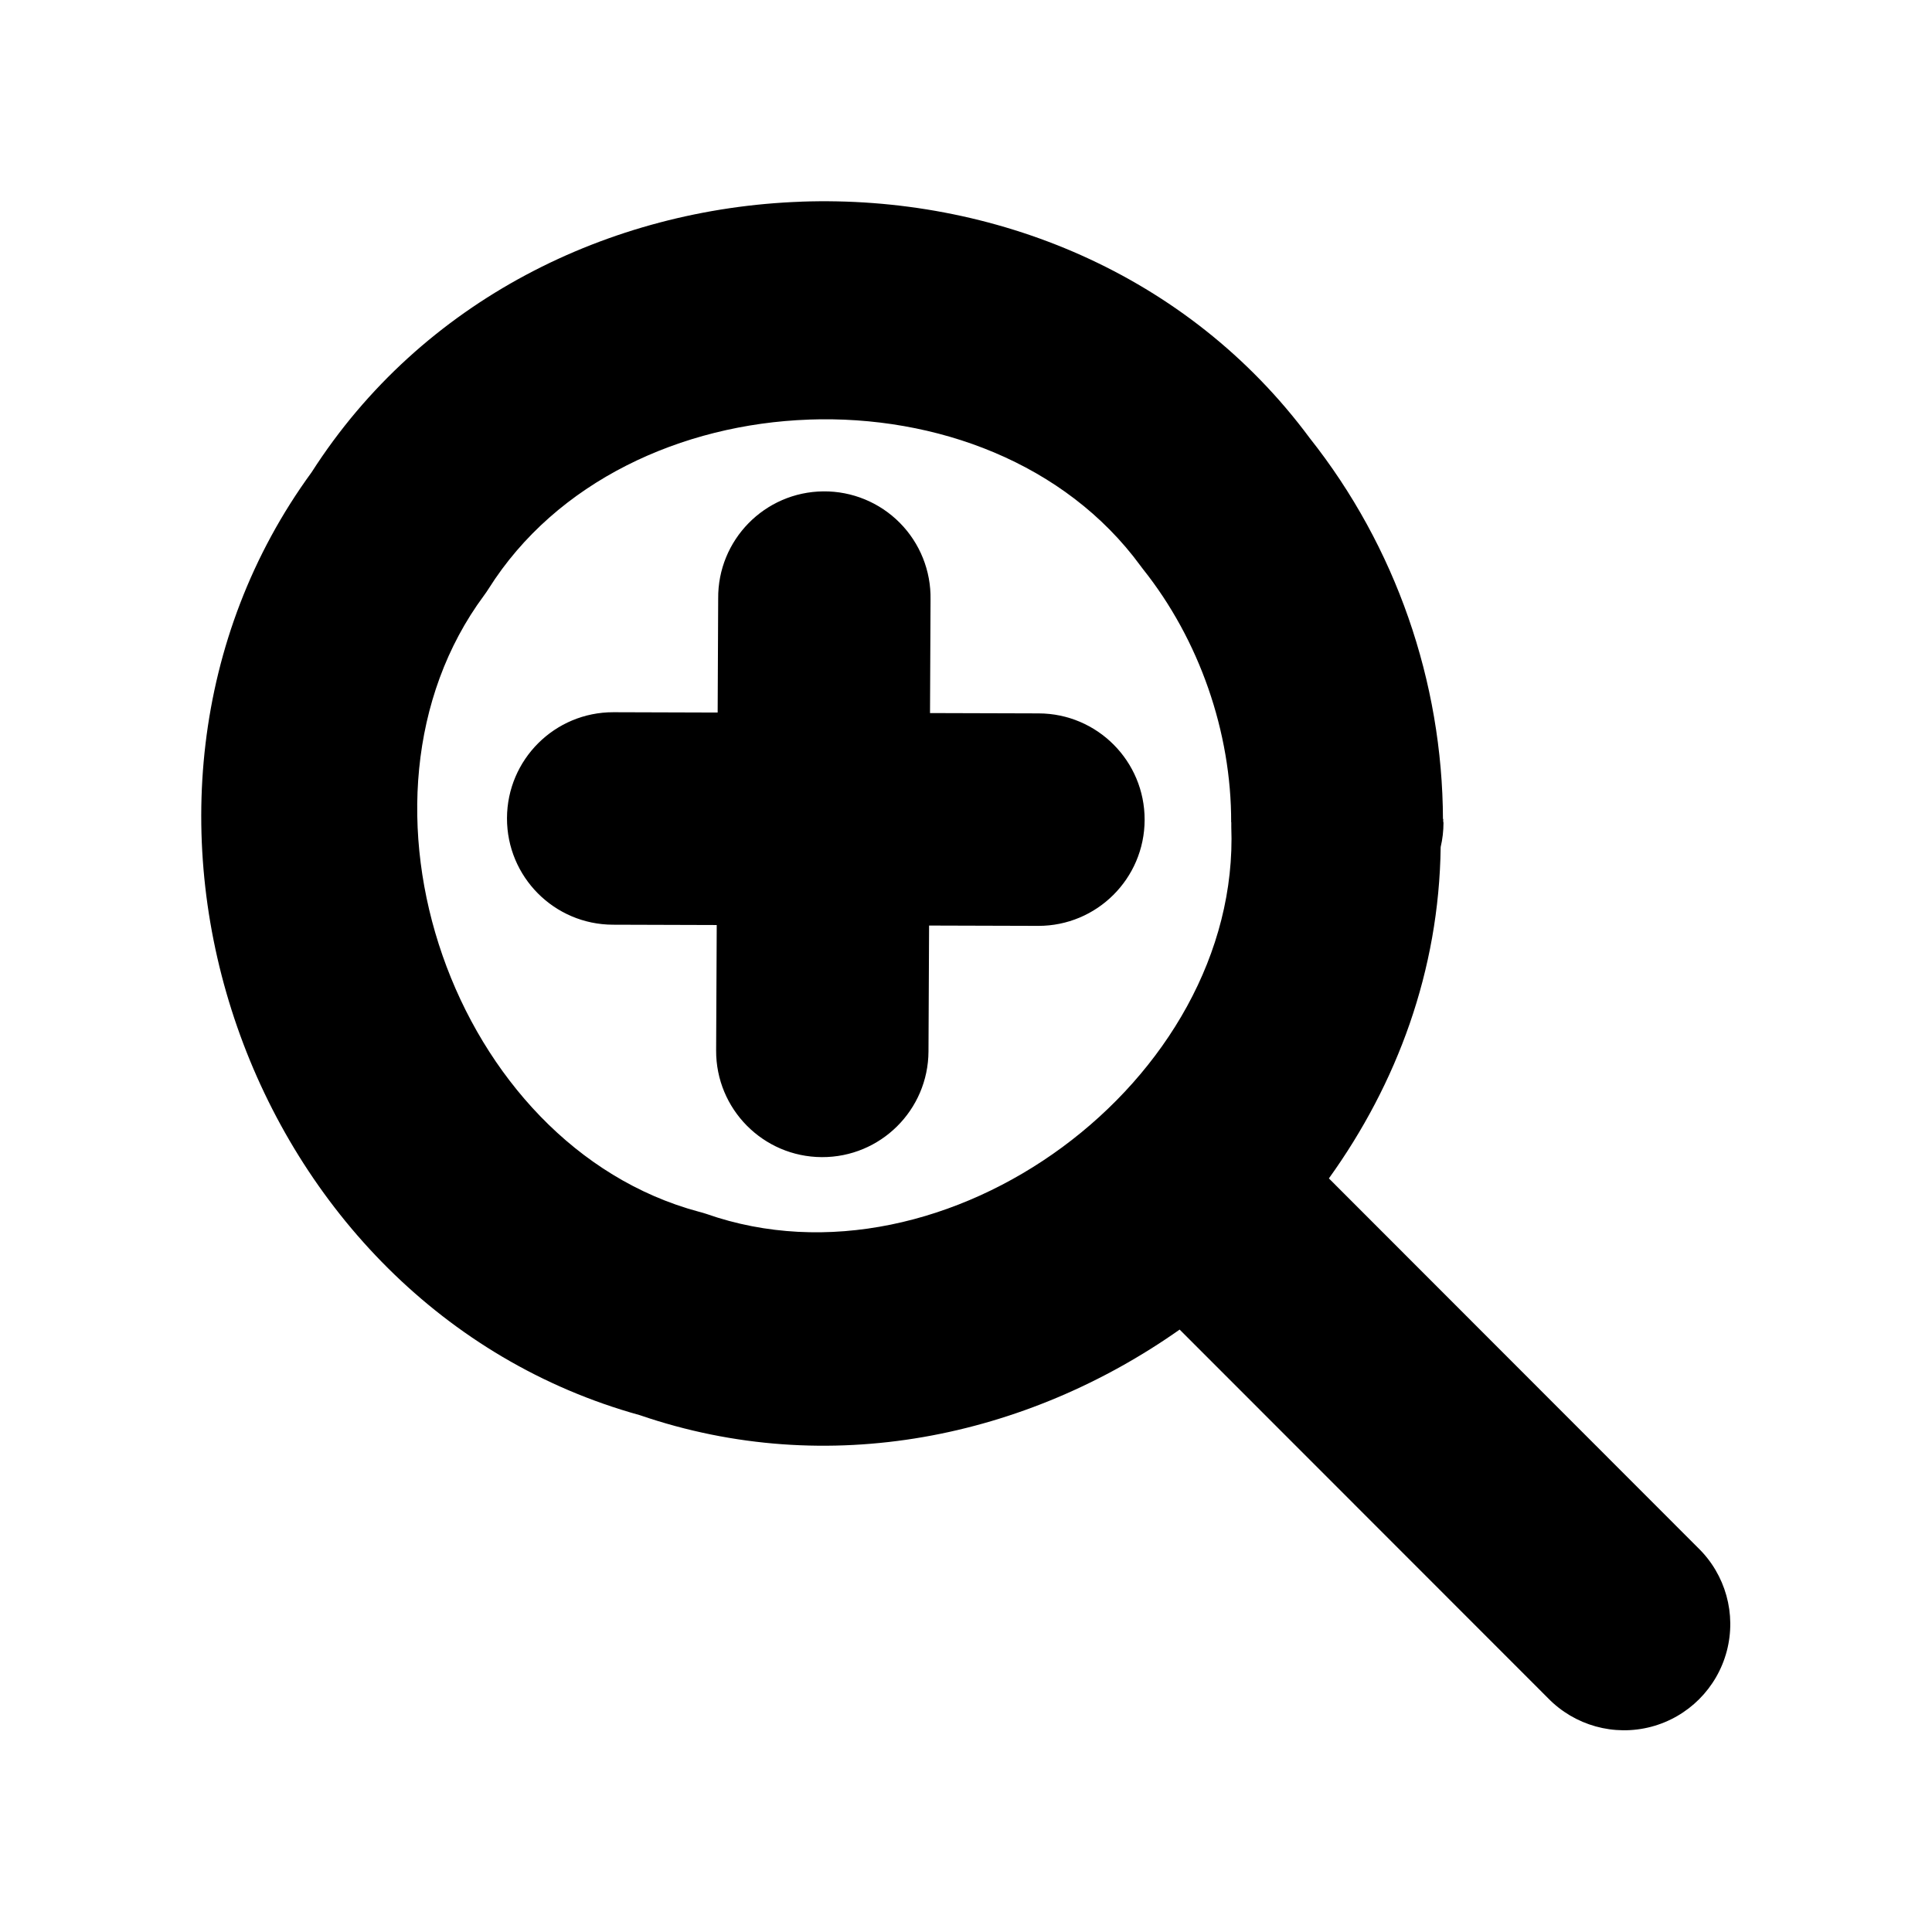
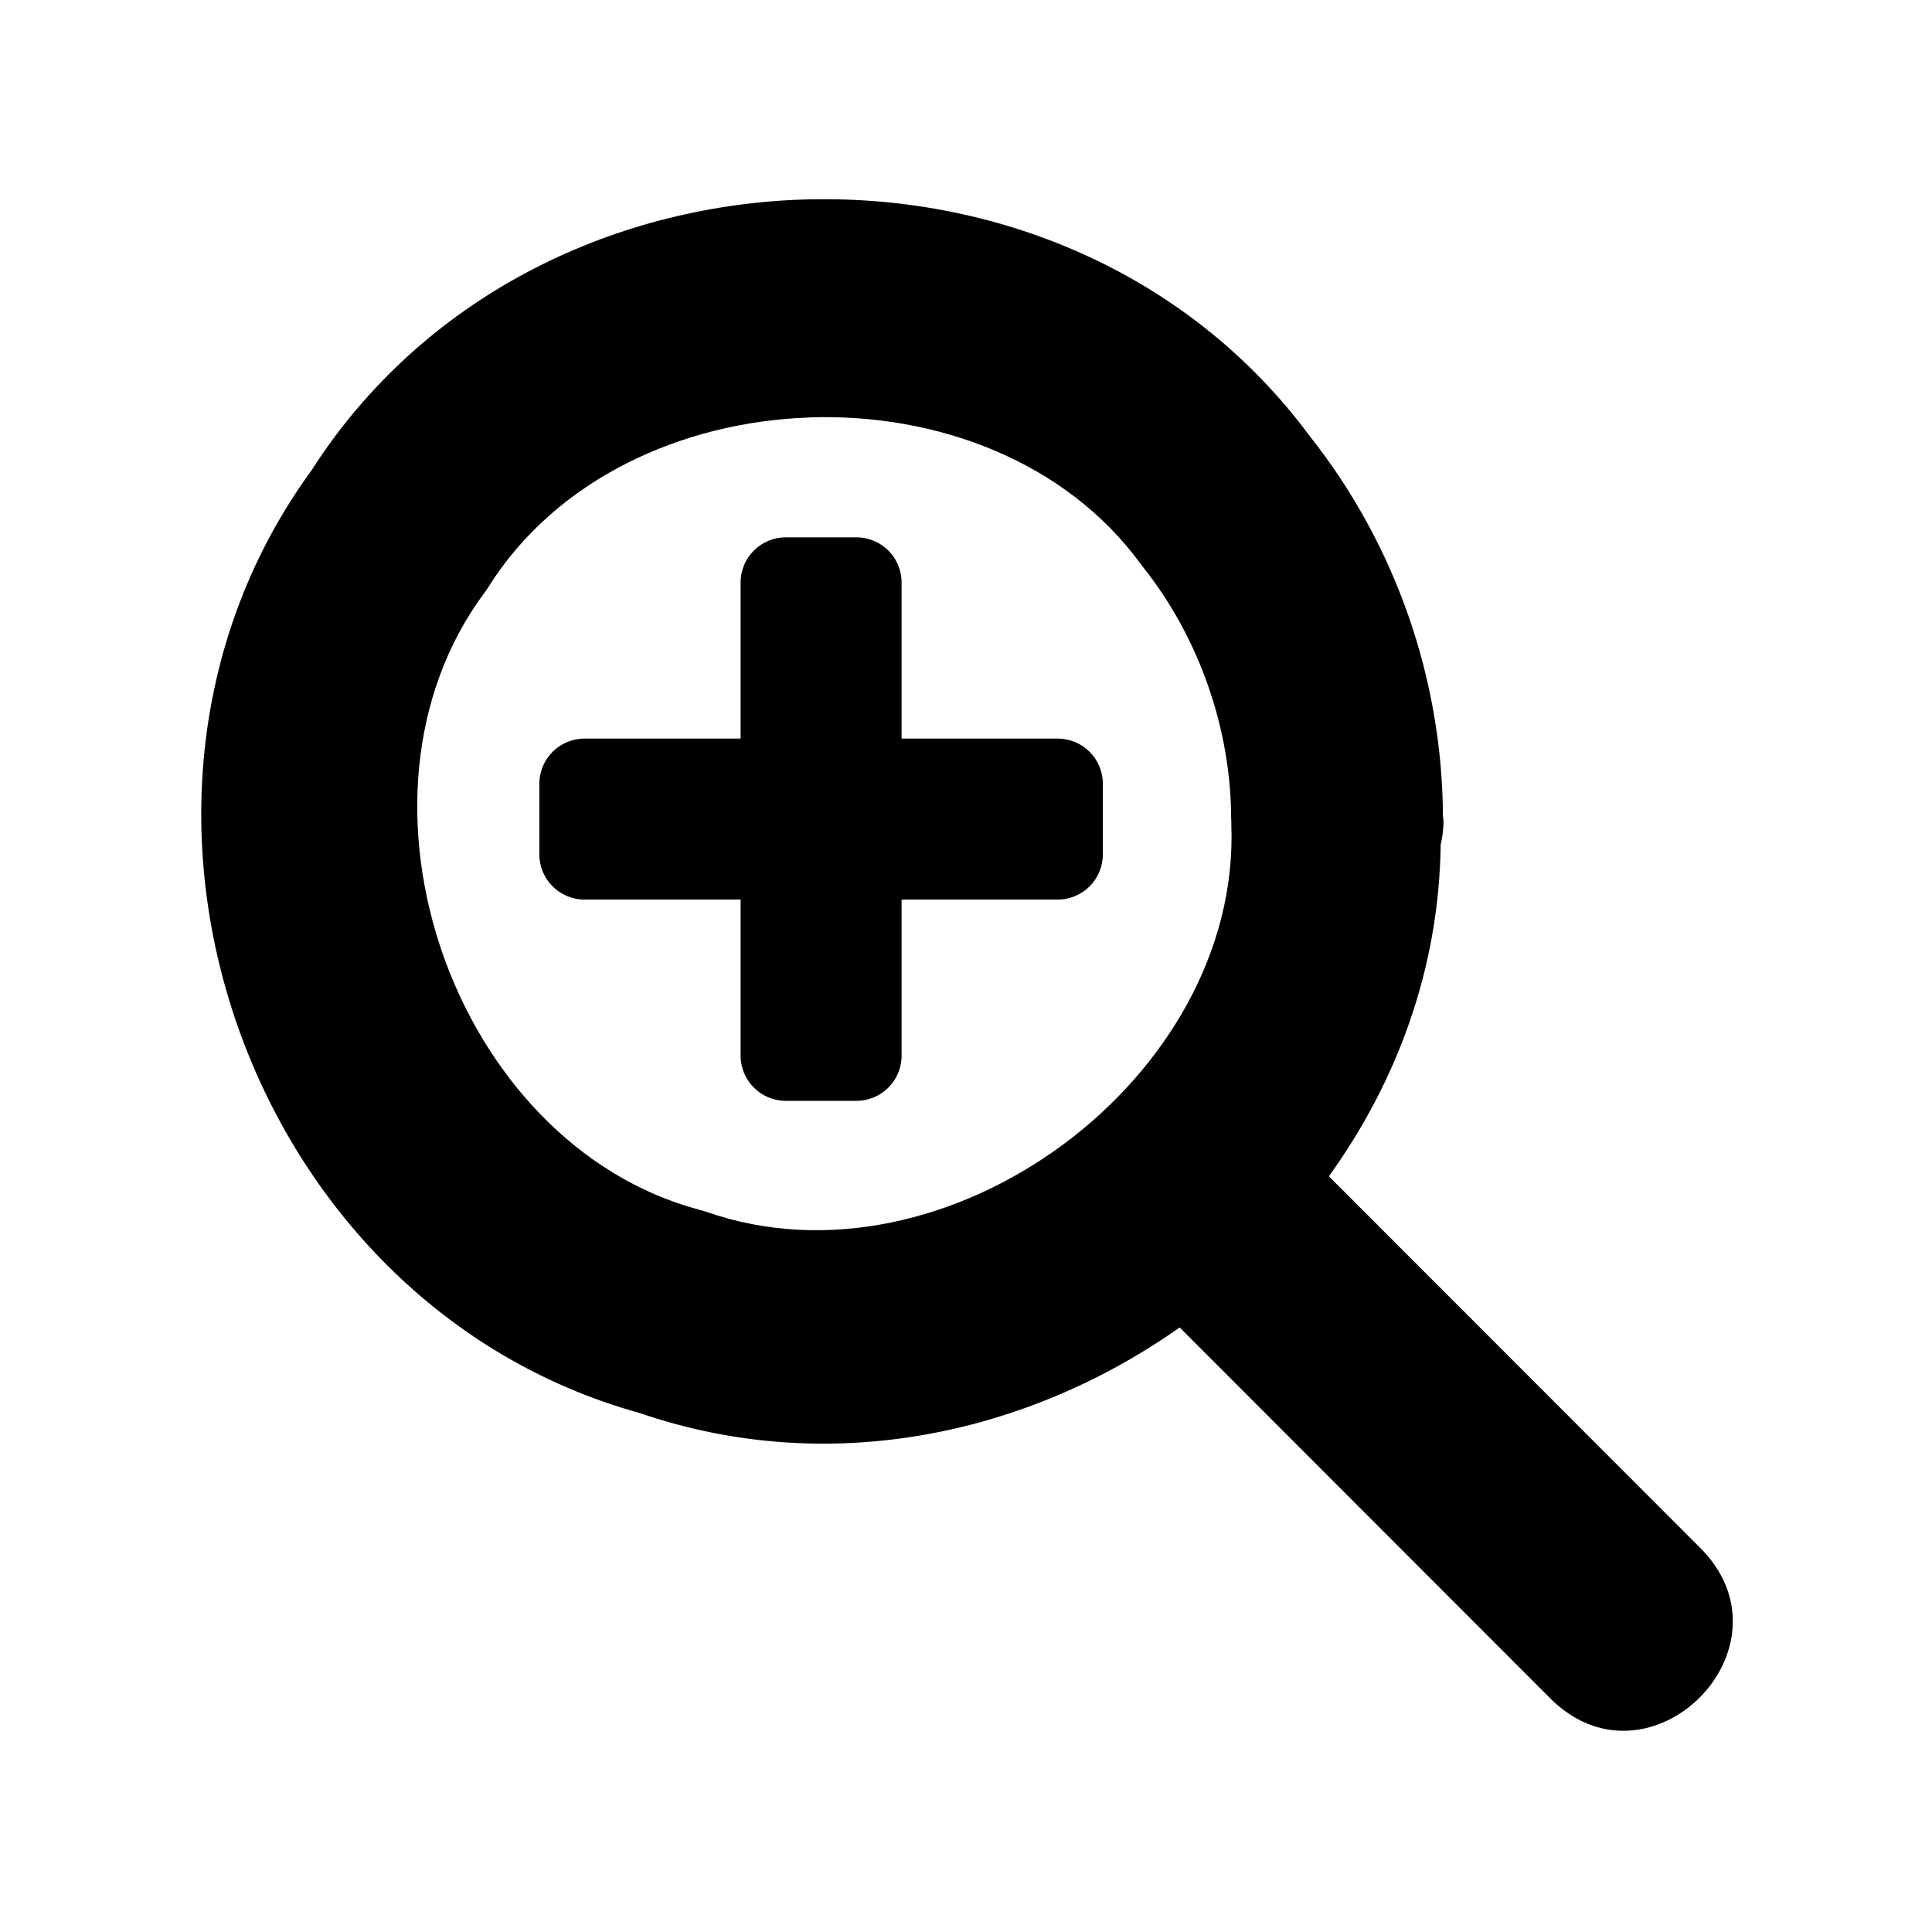
- <svg xmlns="http://www.w3.org/2000/svg" height="48" width="48" version="1.1">
-   <path style="color-rendering:auto;text-decoration-color:#000000;color:#000000;isolation:auto;mix-blend-mode:normal;shape-rendering:auto;solid-color:#000000;block-progression:tb;text-decoration-line:none;image-rendering:auto;white-space:normal;text-indent:0;text-transform:none;text-decoration-style:solid;fill:#000000" d="m19.906 5.011c-4.752 0.168-9.421 2.438-12.164 6.722-6 8.22-1.649 20.713 8.153 23.426 4.693 1.61 9.618 0.549 13.413-2.126l9.15 9.155a2.638 2.639 0 1 0 3.73 -3.732l-9.172-9.179c1.694-2.357 2.737-5.159 2.777-8.232a2.638 2.639 0 0 0 0.07 -0.601c0-0.017-0.008-0.032-0.008-0.049-0.001-0.02 0.006-0.037 0.005-0.057l-0.01 0.023c-0.011-3.43-1.177-6.785-3.308-9.474-3.037-4.104-7.871-6.046-12.637-5.877zm0.191 5.413c3.16-0.112 6.367 1.081 8.235 3.629a2.638 2.639 0 0 0 0.064 0.085c1.4 1.756 2.198 4.048 2.192 6.294l0.003-0.005a2.638 2.639 0 0 0 0 0.113c0.24 6.318-7.088 11.707-13.042 9.619a2.638 2.639 0 0 0 -0.189 -0.055c-6.099-1.639-9.097-10.231-5.335-15.31a2.638 2.639 0 0 0 0.113 -0.165c1.684-2.674 4.797-4.092 7.957-4.204zm0.358 1.784a2.638 2.639 0 0 0 -2.612 2.665l-0.013 2.83c-0.863-0.002-1.726-0.005-2.589-0.008a2.638 2.639 0 1 0 -0.013 5.279c0.859 0.002 1.719 0.005 2.579 0.008l-0.015 3.116a2.638 2.639 0 1 0 5.276 0.023l0.015-3.126c0.903 0.002 1.807 0.005 2.71 0.008a2.638 2.639 0 1 0 0.013 -5.279c-0.9-0.002-1.8-0.005-2.7-0.008l0.013-2.82a2.638 2.639 0 0 0 -2.663 -2.688z" />
+ <svg xmlns="http://www.w3.org/2000/svg" height="48" width="48" version="1.1" viewBox="0 0 48 48">
+   <path style="color-rendering:auto;text-decoration-color:#000000;color:#000000;isolation:auto;mix-blend-mode:normal;shape-rendering:auto;solid-color:#000000;block-progression:tb;text-decoration-line:none;image-rendering:auto;white-space:normal;text-indent:0;text-transform:none;text-decoration-style:solid;fill:#000000" d="m19.904 4.959c-4.751 0.169-9.419 2.439-12.162 6.723-6 8.22-1.649 20.712 8.153 23.425 4.693 1.611 9.619 0.549 13.414-2.127l9.148 9.157c2.486 2.594 6.324-1.245 3.731-3.733l-9.172-9.179c1.694-2.357 2.737-5.16 2.777-8.233 0.046-0.197 0.07-0.397 0.07-0.599 0-0.017-0.007-0.035-0.008-0.051 0-0.02 0.005-0.037 0.004-0.057l-0.009 0.024c-0.011-3.43-1.178-6.784-3.309-9.473-3.037-4.104-7.869-6.045-12.635-5.877h-0.002zm0.192 5.412c3.16-0.112 6.367 1.081 8.236 3.629 0.021 0.029 0.042 0.058 0.064 0.086 1.401 1.756 2.197 4.048 2.192 6.295l0.004-0.006c-0.001 0.038-0.001 0.075 0 0.113 0.24 6.318-7.089 11.708-13.043 9.619-0.062-0.02-0.124-0.038-0.188-0.054-6.098-1.639-9.097-10.232-5.336-15.311 0.04-0.053 0.078-0.109 0.114-0.166 1.684-2.674 4.796-4.091 7.957-4.203v-0.002zm-0.571 2.979c-0.623 0-1.125 0.501-1.125 1.125v3.875h-3.875c-0.623 0-1.125 0.501-1.125 1.125v1.75c0 0.623 0.502 1.125 1.125 1.125h3.875v3.875c0 0.623 0.502 1.125 1.125 1.125h1.75c0.624 0 1.125-0.502 1.125-1.125v-3.875h3.875c0.624 0 1.125-0.502 1.125-1.125v-1.75c0-0.624-0.501-1.125-1.125-1.125h-3.875v-3.875c0-0.624-0.501-1.125-1.125-1.125h-1.75z" />
</svg>
